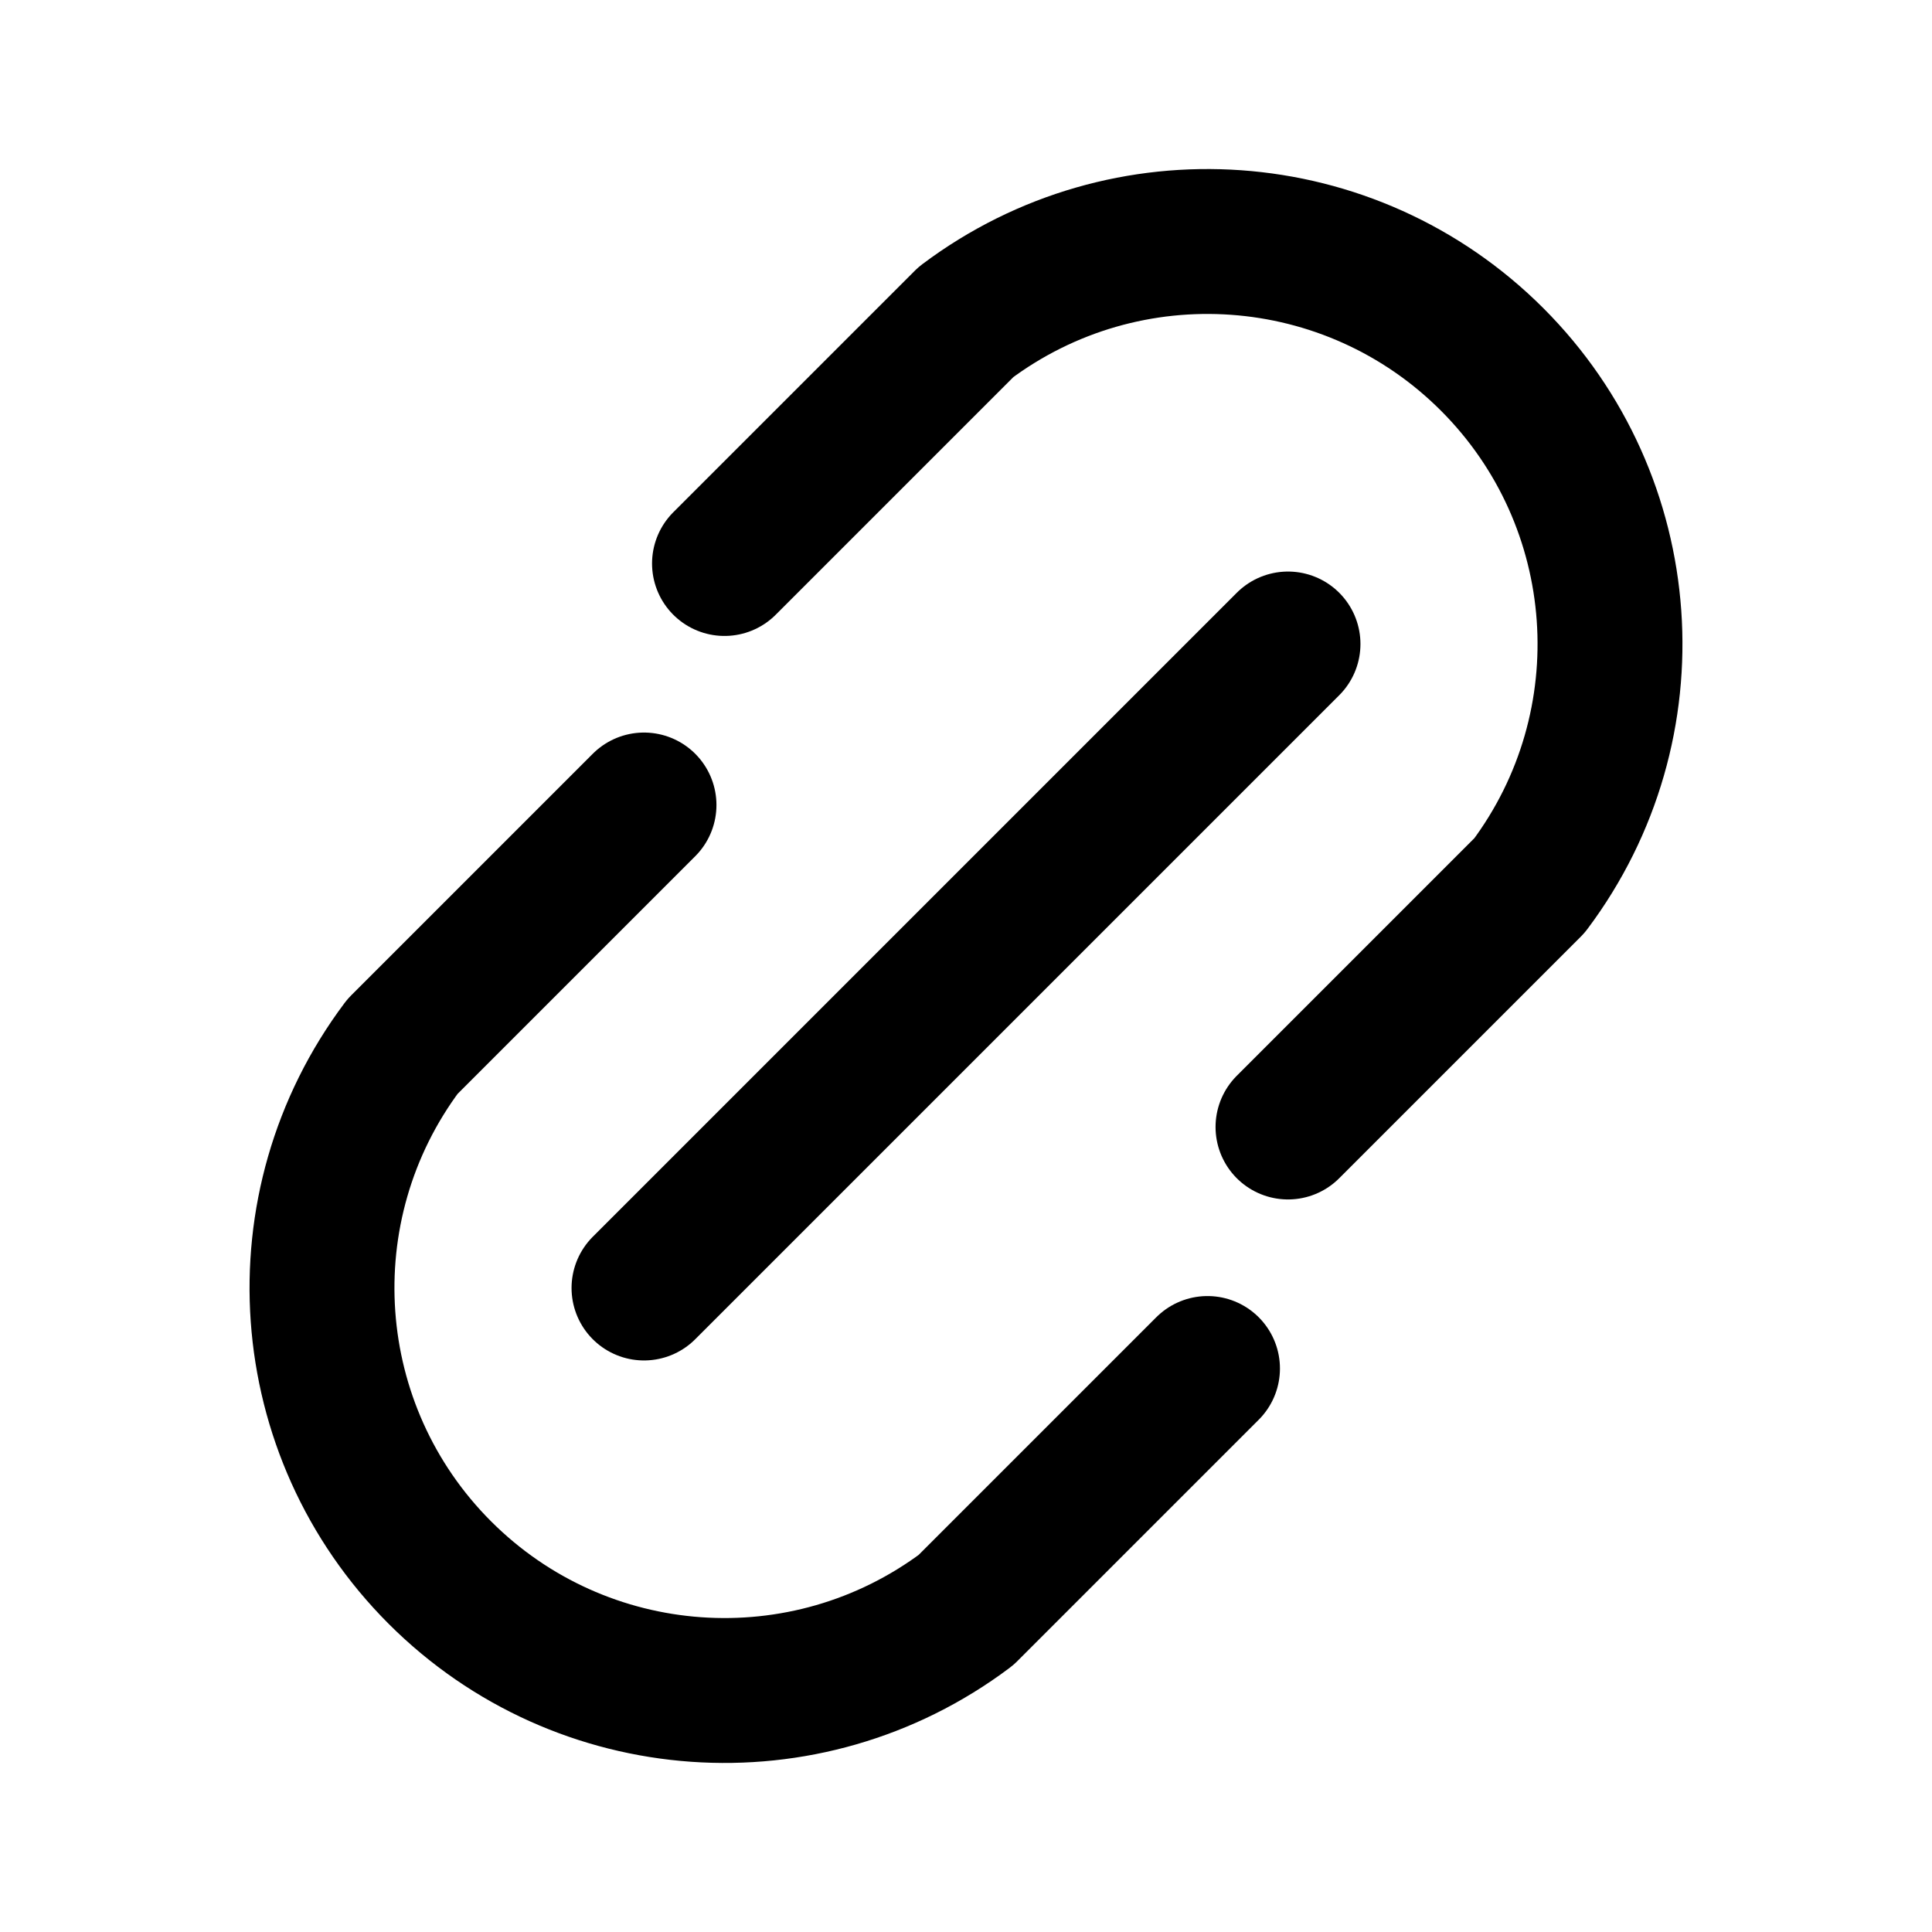
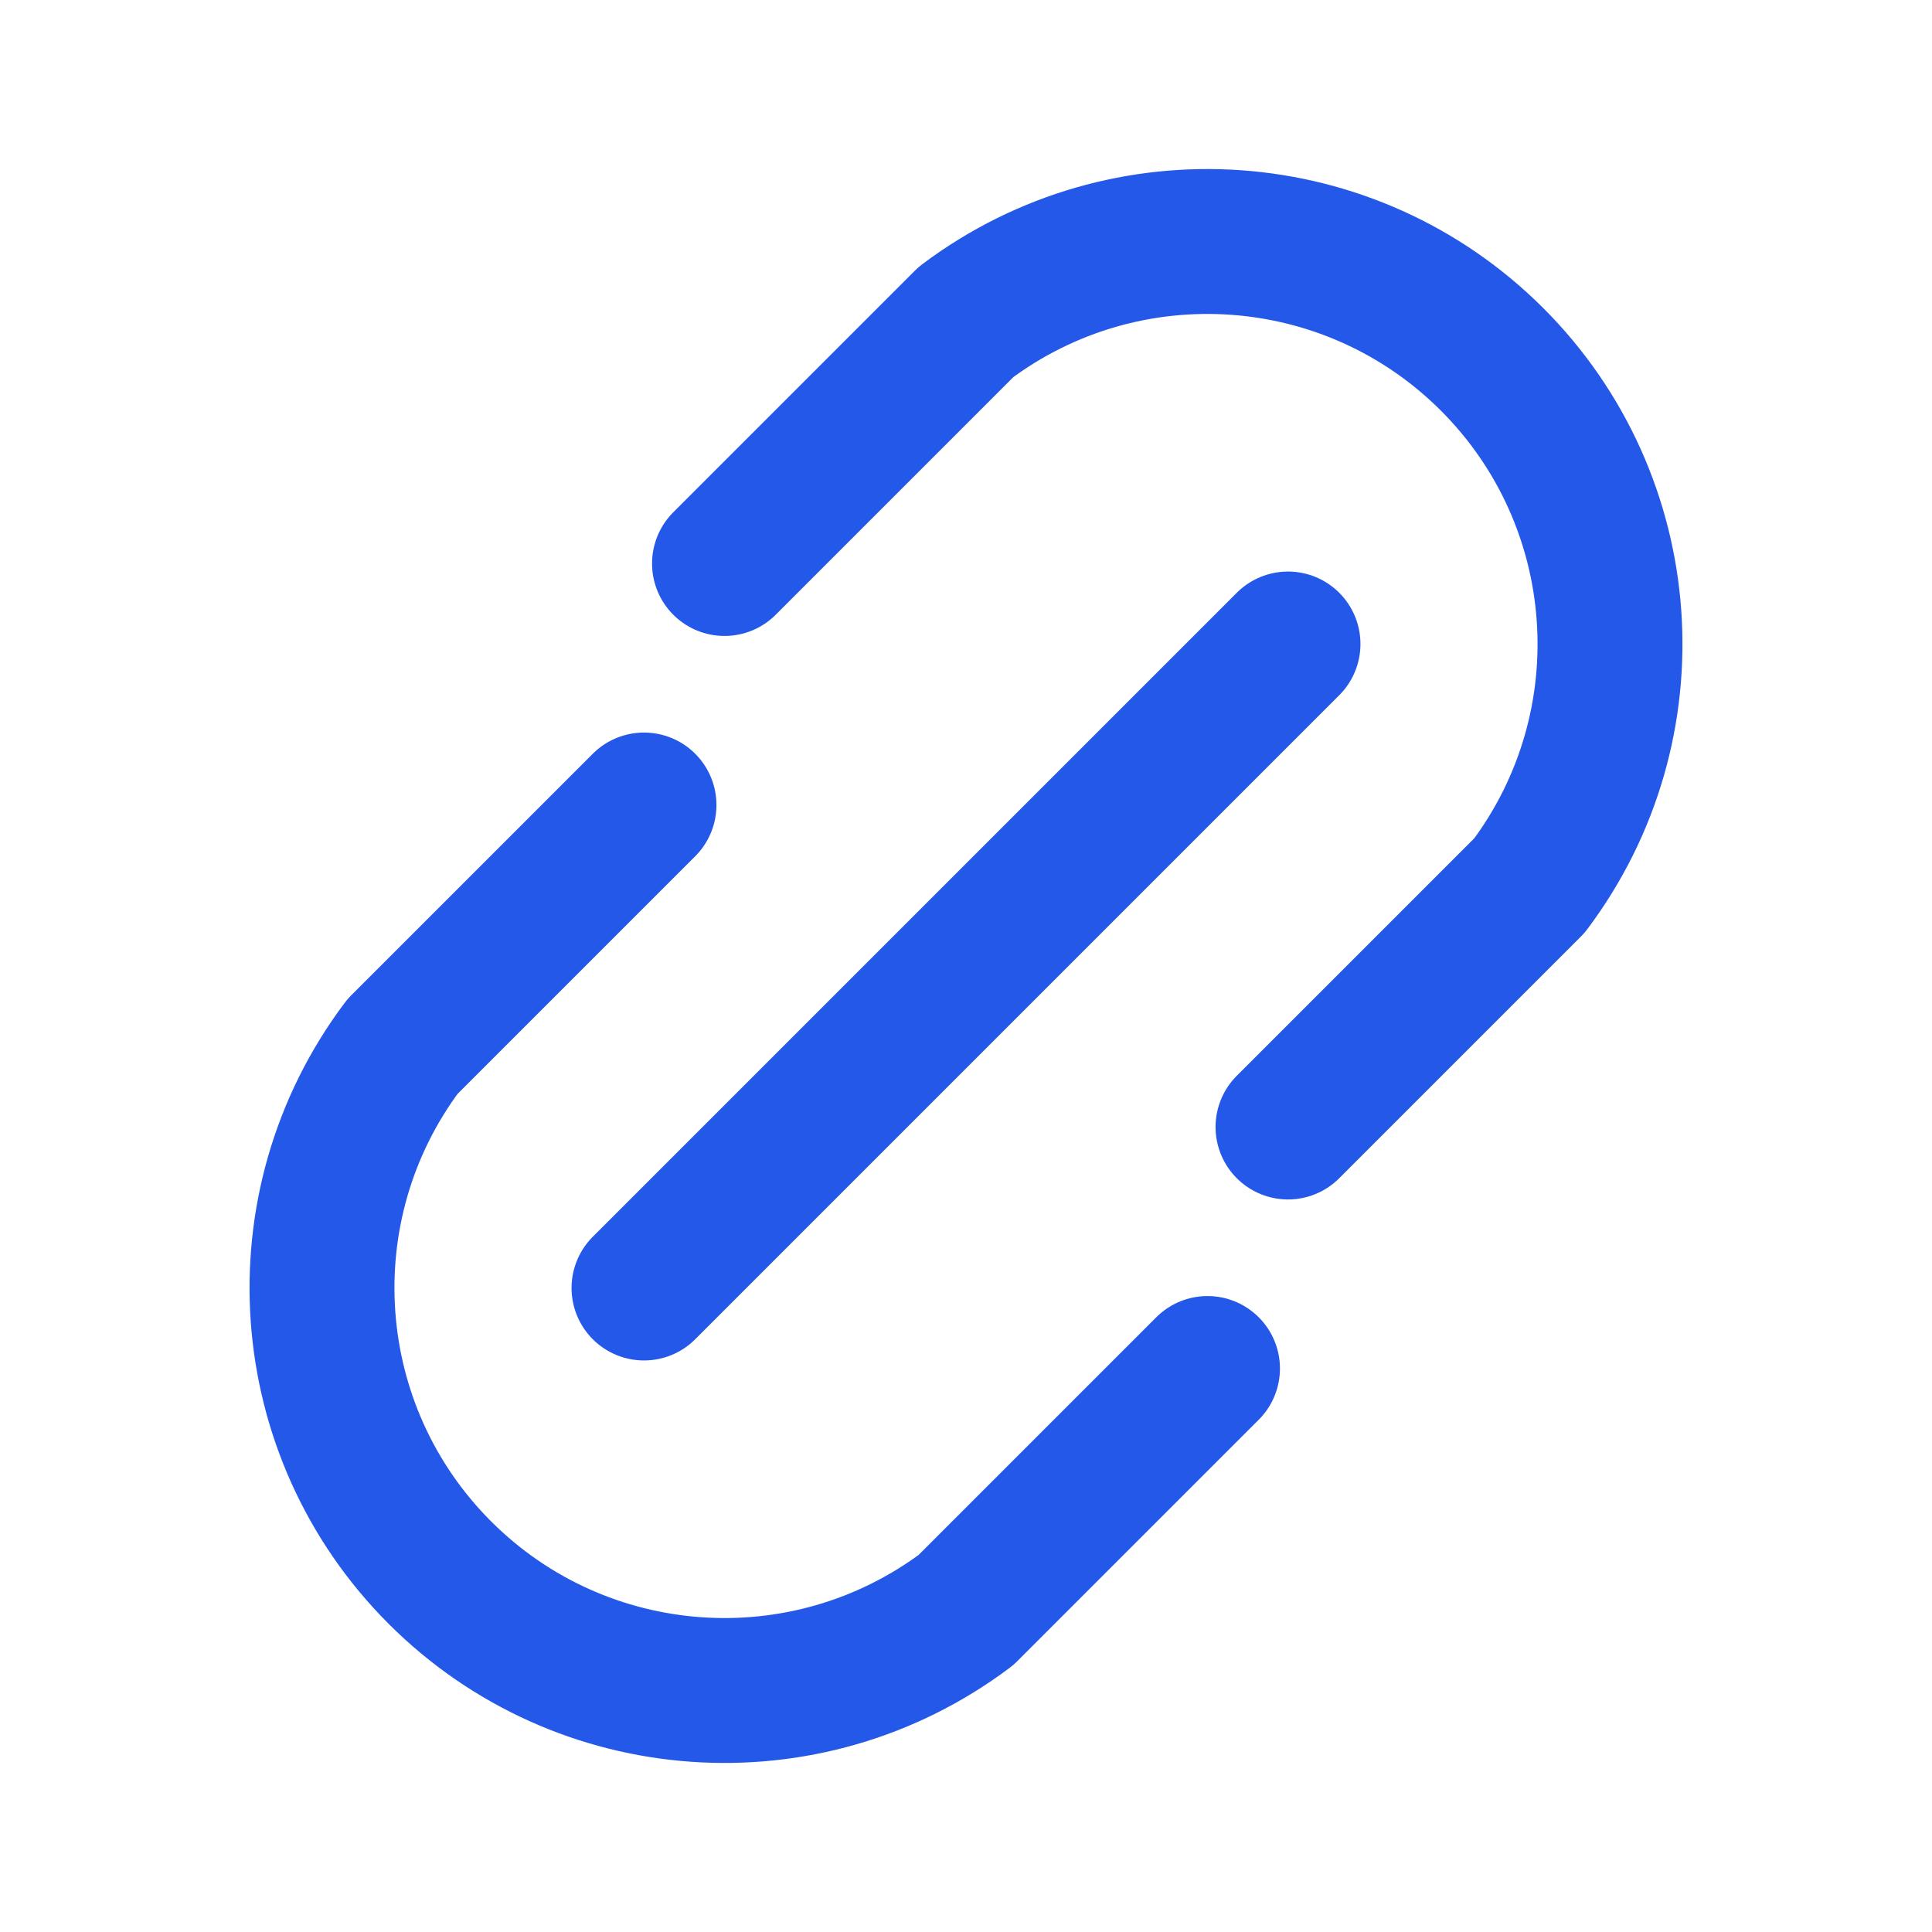
- <svg width="24" height="24" viewBox="0 0 24 24" fill="none" stroke="currentColor" stroke-width="1.8" stroke-linecap="round" stroke-linejoin="round" class="shift-icon " aria-hidden="true">
+ <svg xmlns="http://www.w3.org/2000/svg" color="#2458e8" width="24" height="24" viewBox="0 0 24 24" fill="none" stroke="currentColor" stroke-width="1.8" stroke-linecap="round" stroke-linejoin="round" class="shift-icon " aria-hidden="true">
  <path d="m9 7 3-3a5 5 0 0 1 7 7l-3 3m-1 3-3 3a5 5 0 0 1-7-7l3-3" />
  <path d="m8 16 8-8" />
</svg>
